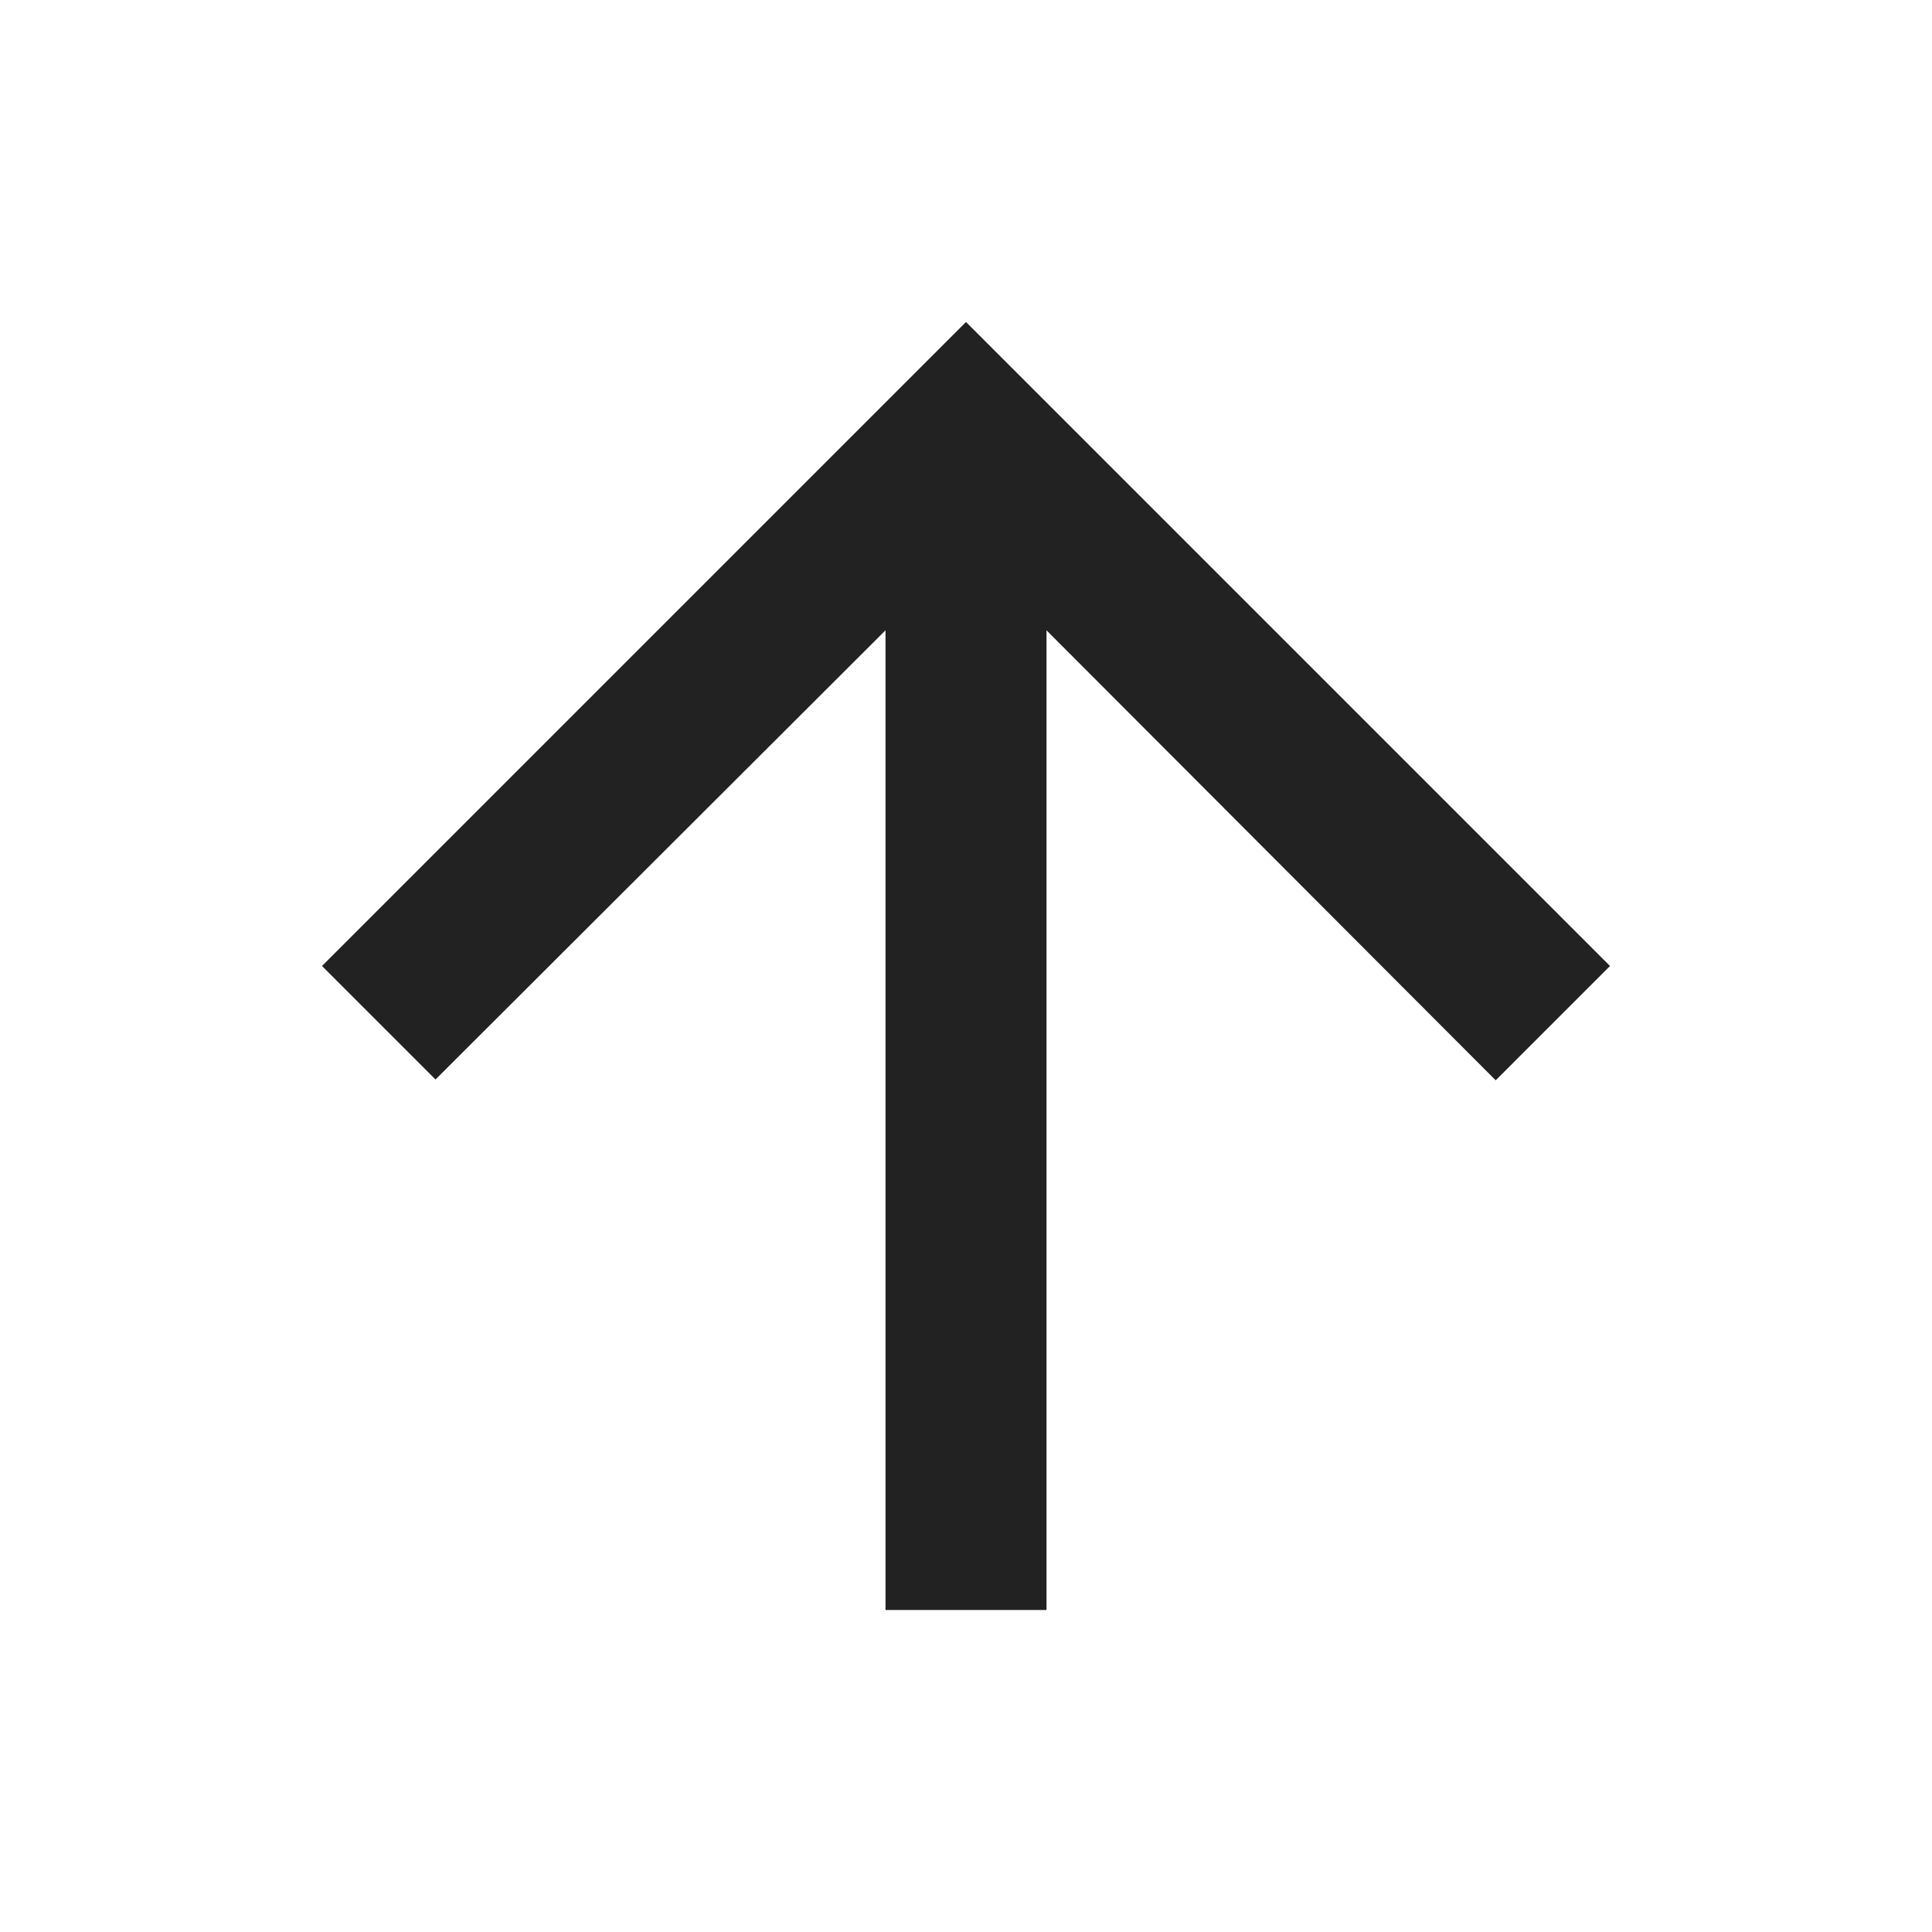
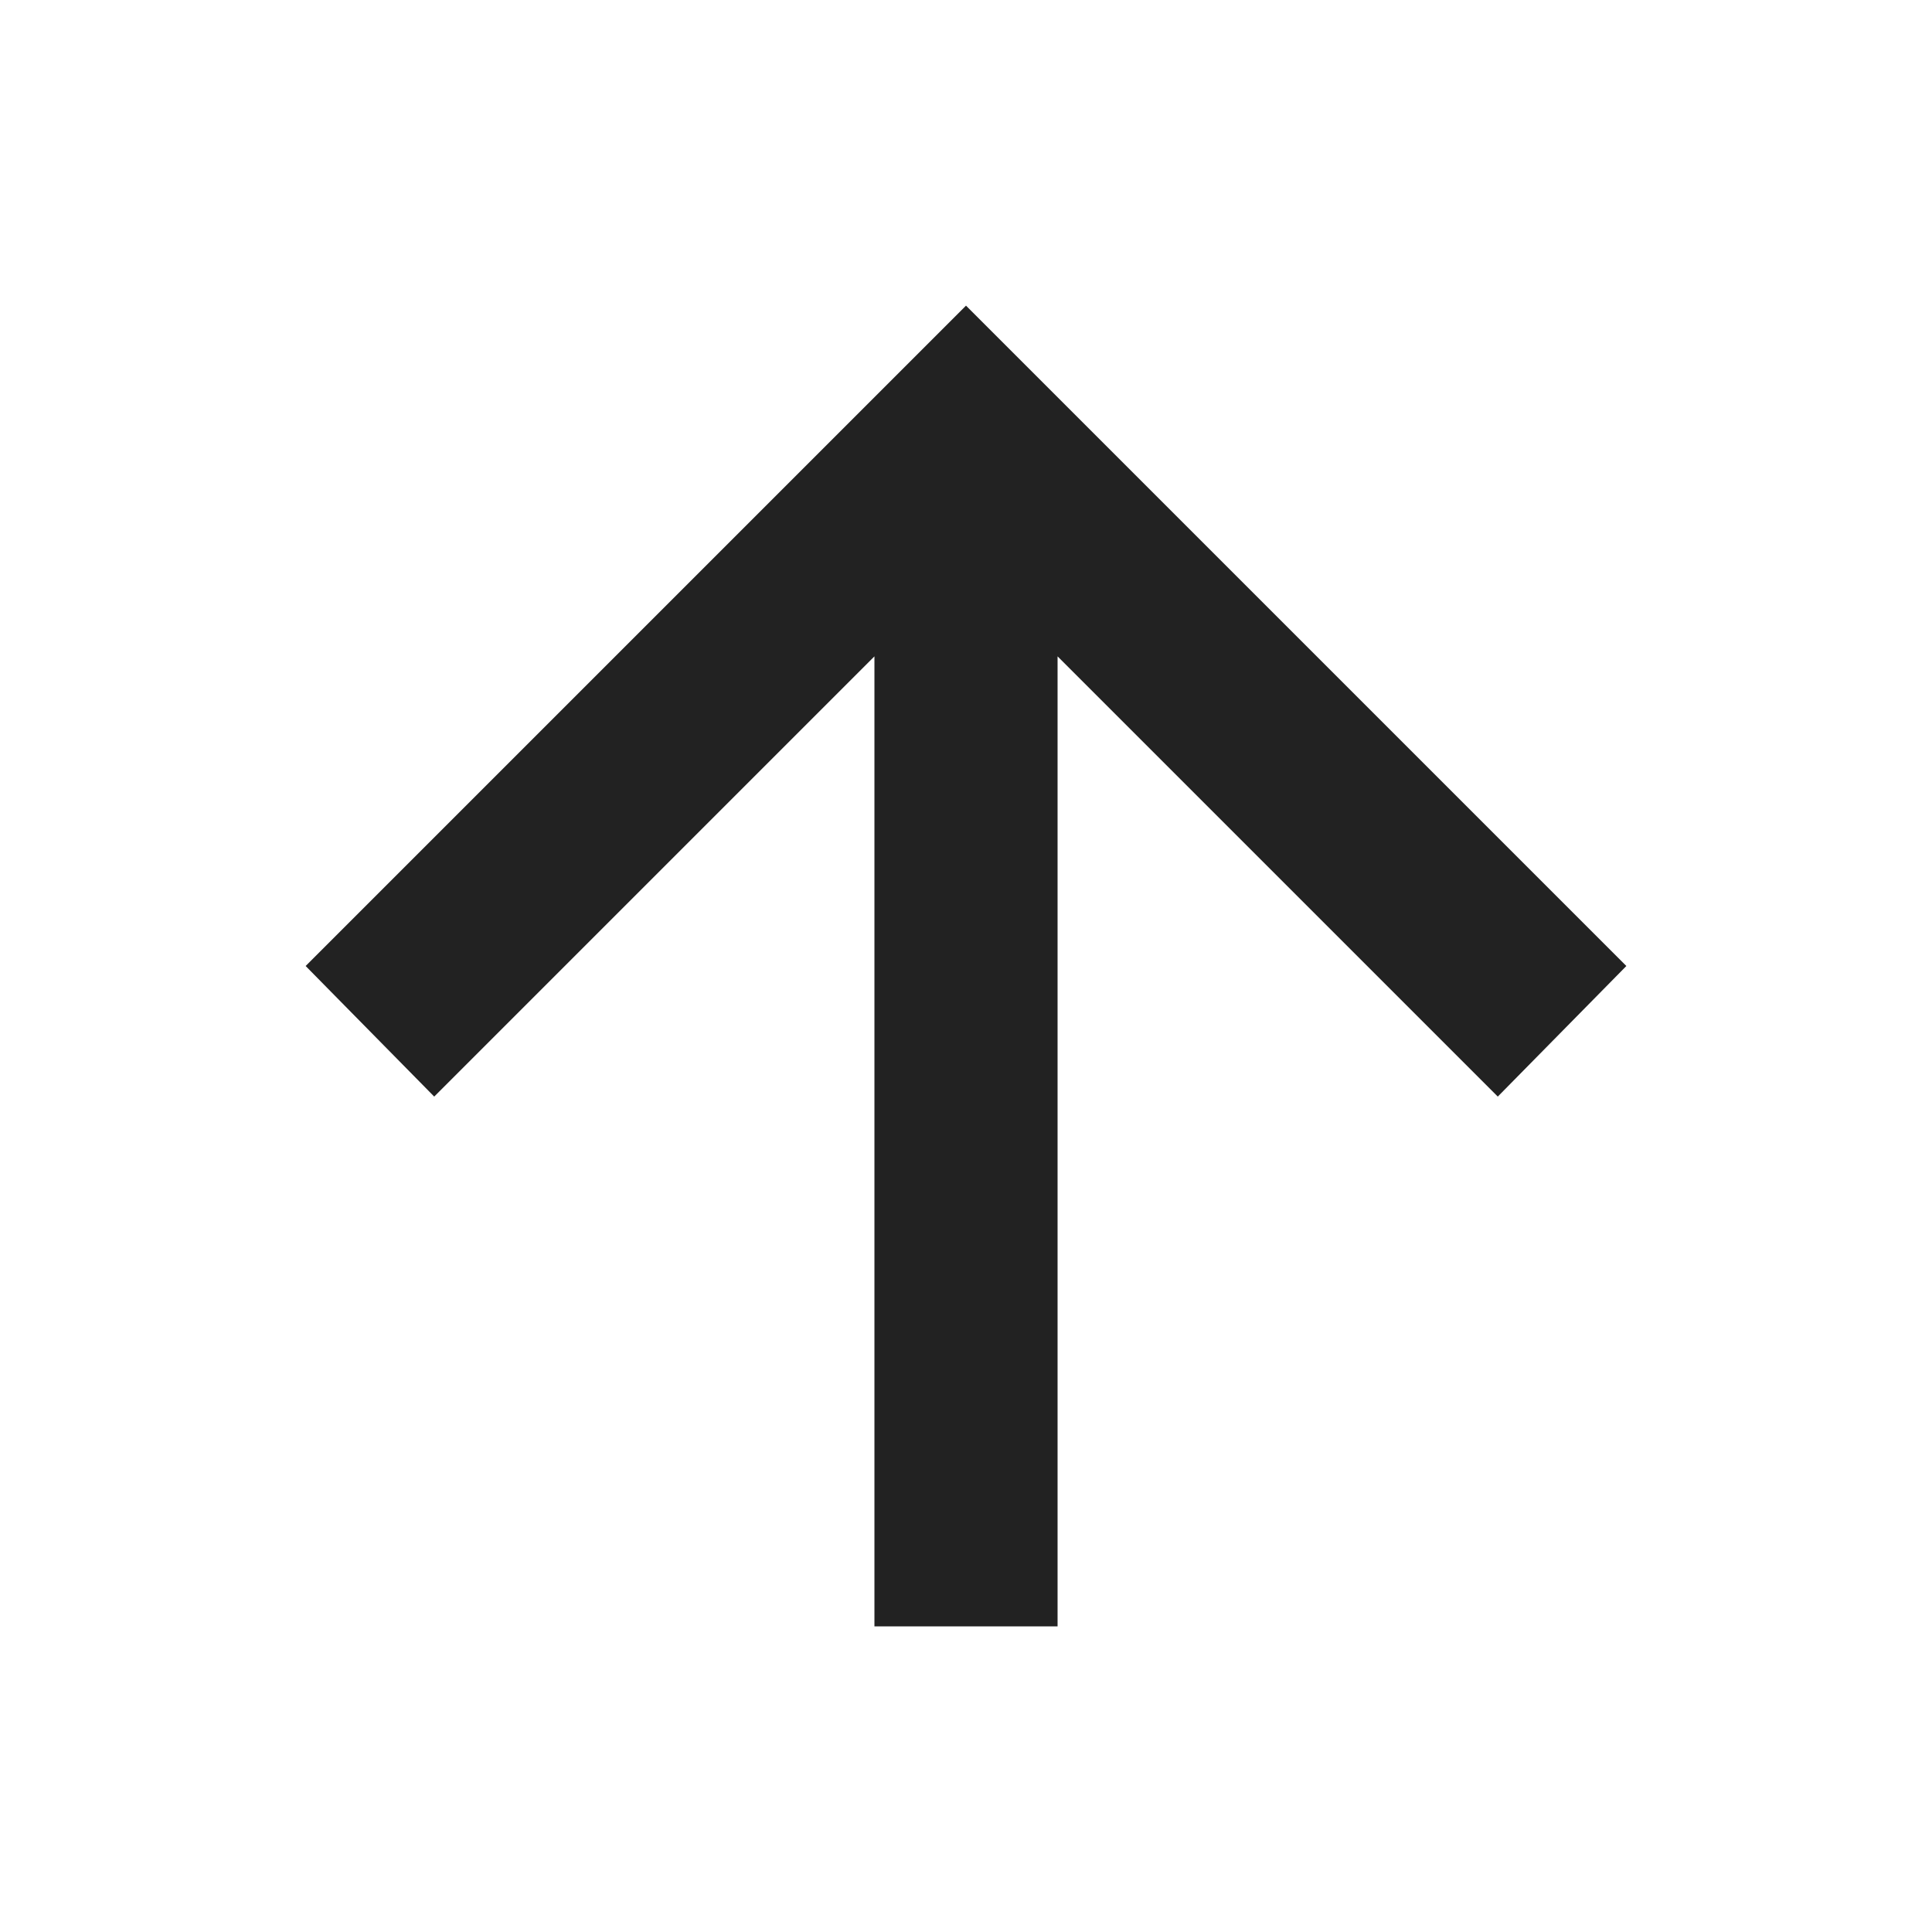
- <svg xmlns="http://www.w3.org/2000/svg" height="24px" viewBox="0 0 24 24" width="24px" fill="#222222">
-   <path d="M0 0h24v24H0V0z" fill="none" />
-   <path d="M4 12l1.41 1.41L11 7.83V20h2V7.83l5.58 5.59L20 12l-8-8-8 8z" />
+ <svg xmlns="http://www.w3.org/2000/svg" height="24px" viewBox="0 -960 960 960" width="24px" fill="#222222">
+   <path d="M434.5-151.87v-481.98L215.76-415.11 151.87-480 480-808.13 808.13-480l-63.89 64.89L525.5-633.85v481.98h-91Z" />
</svg>
